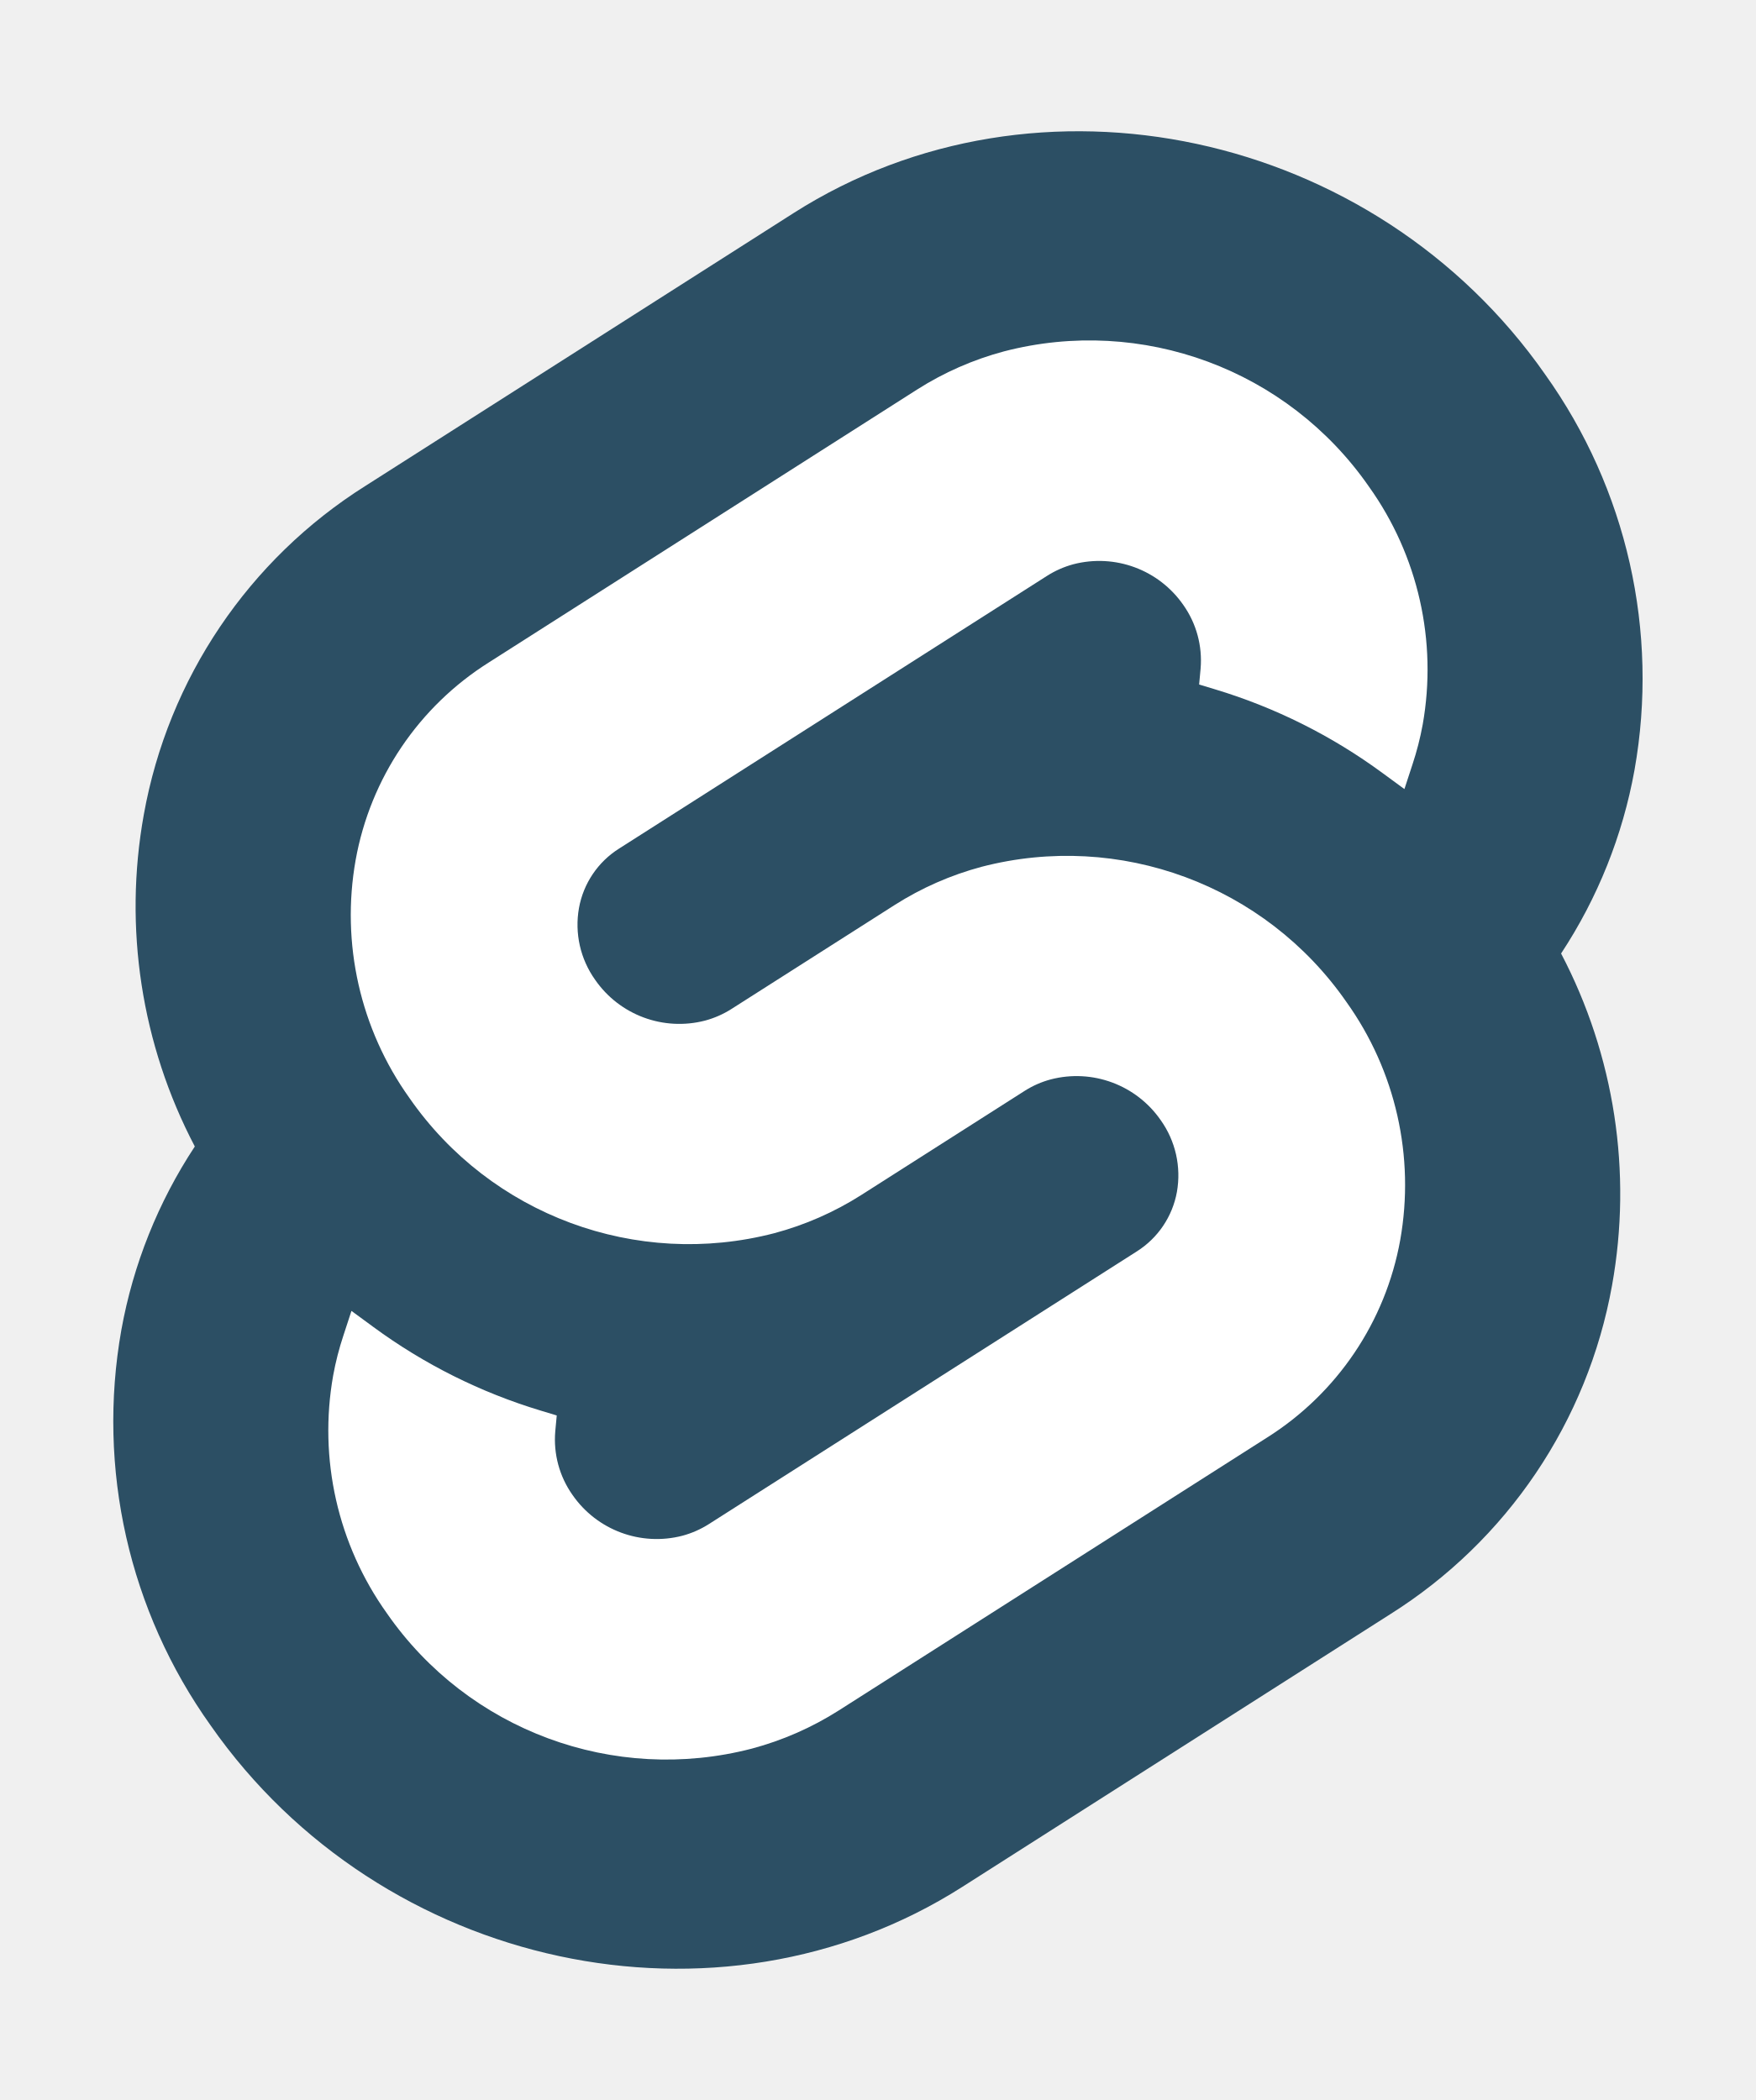
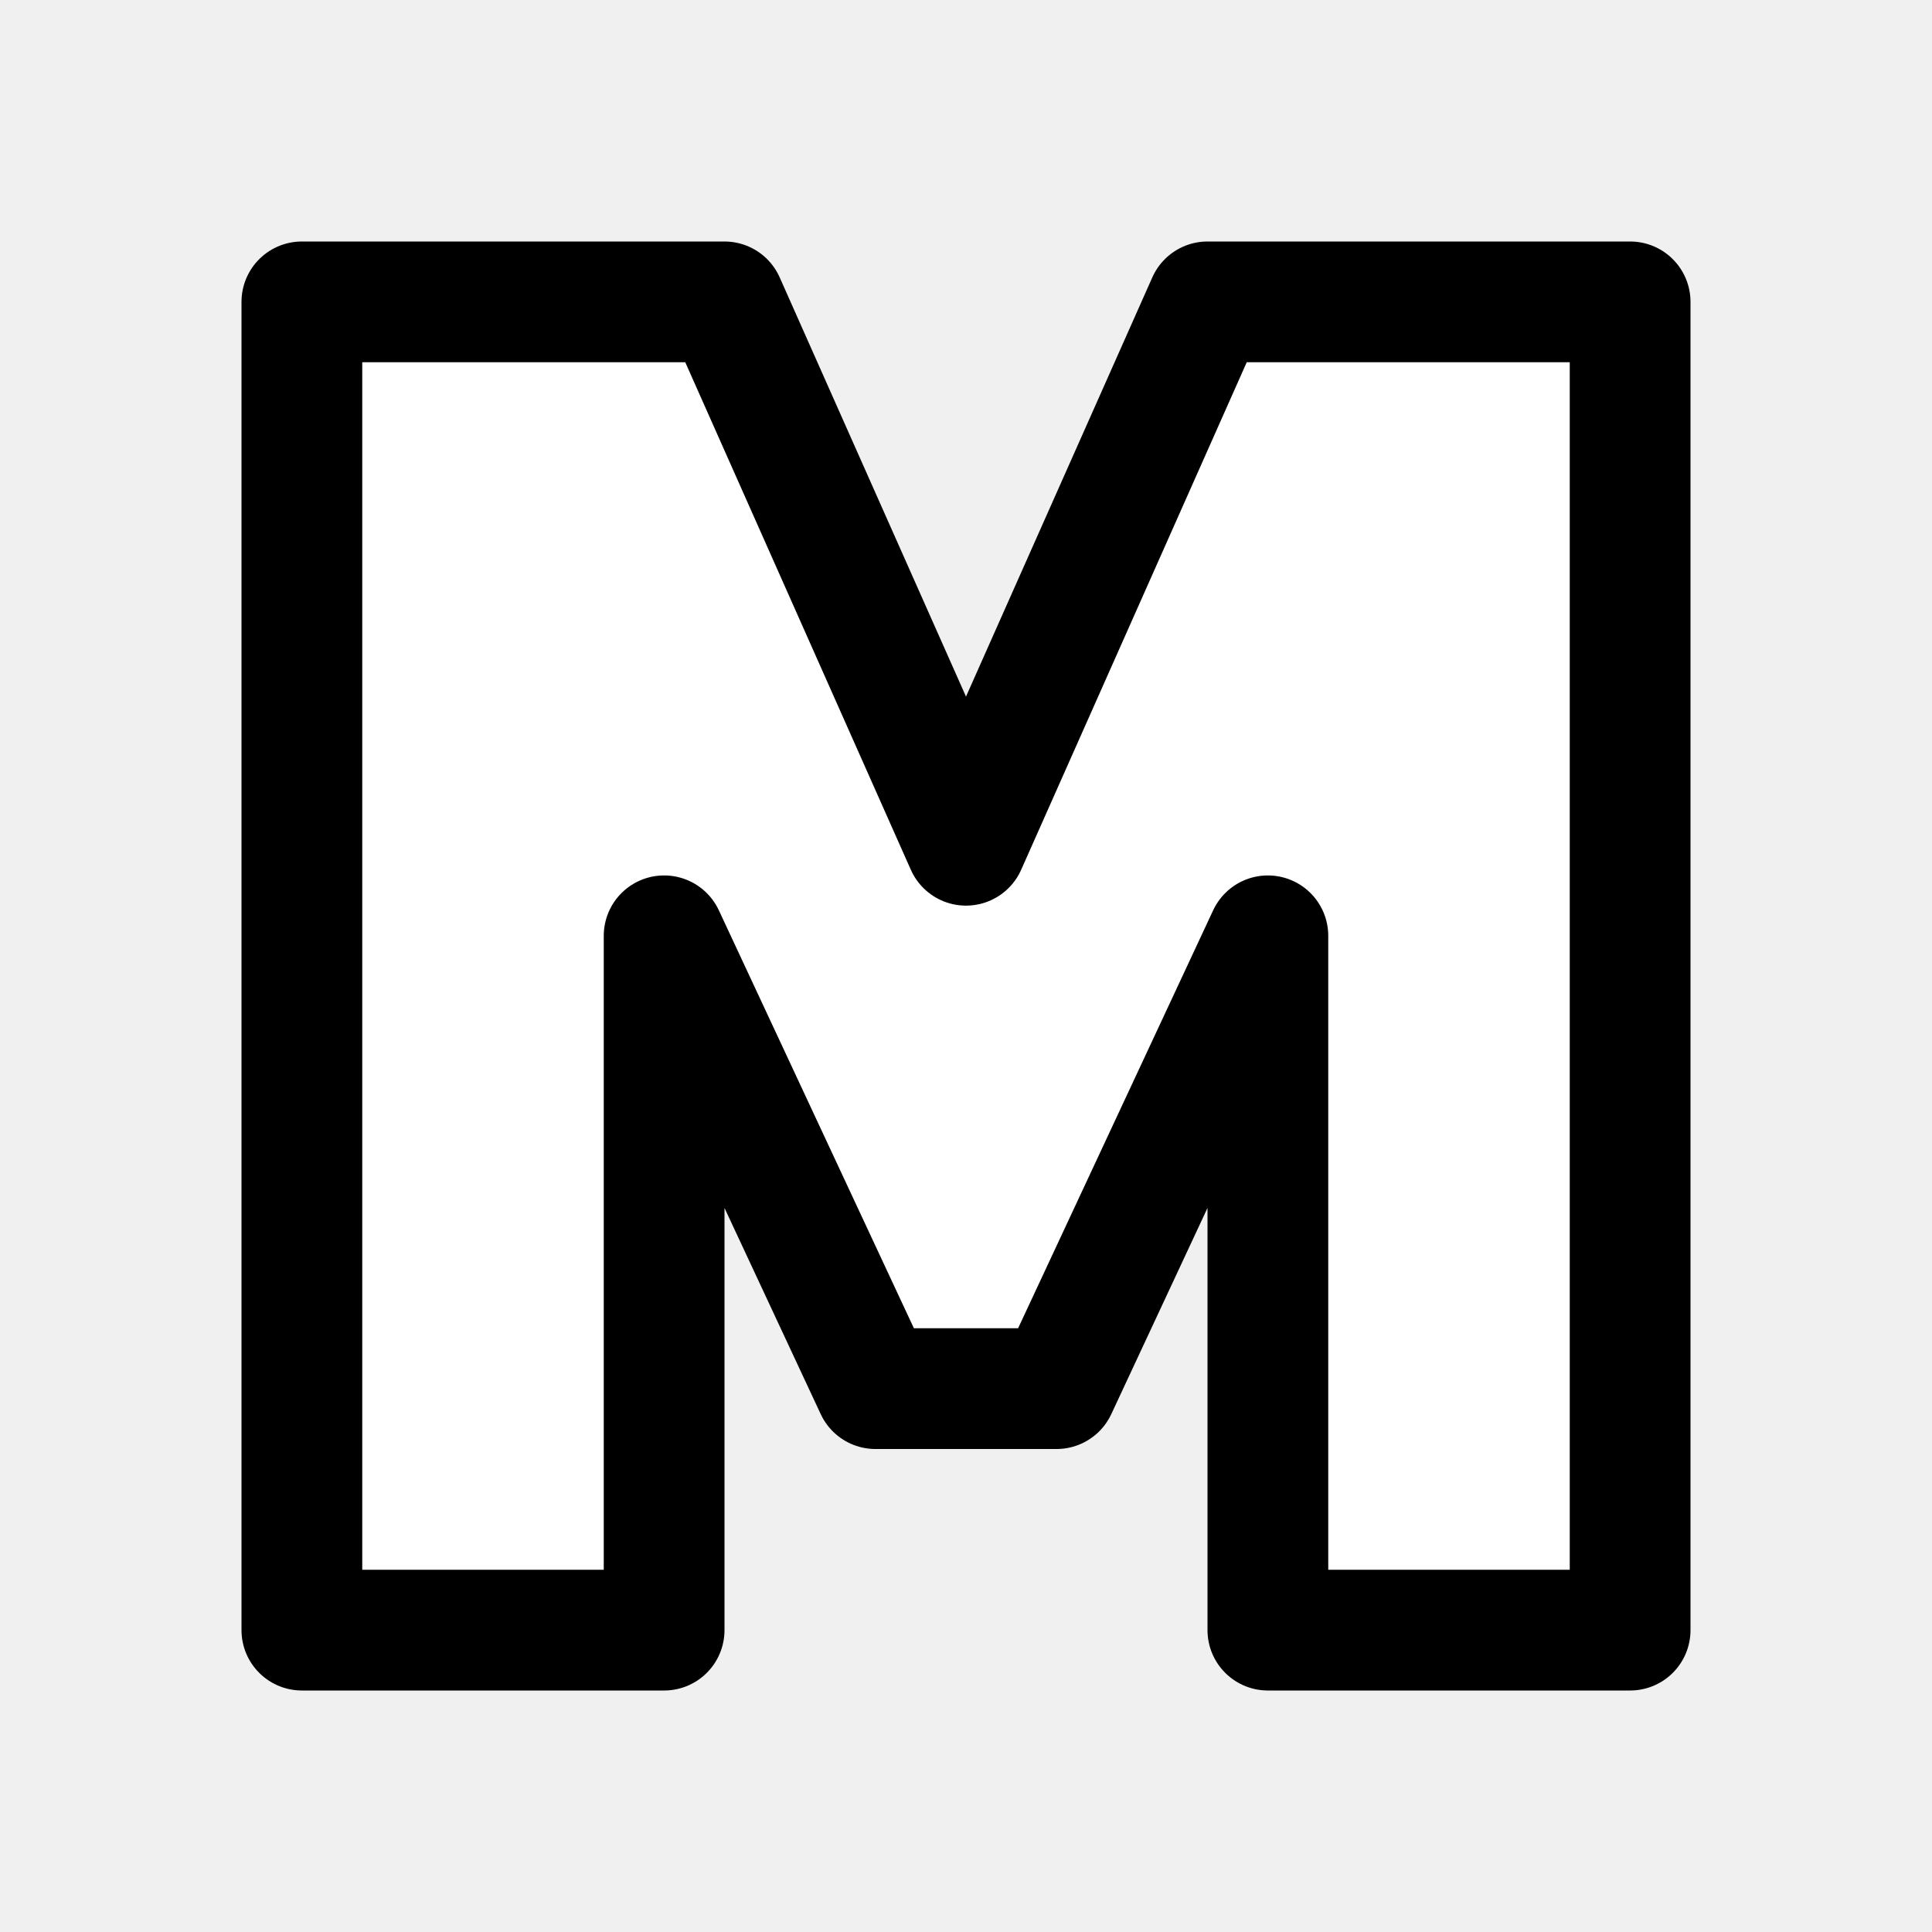
- <svg xmlns="http://www.w3.org/2000/svg" width="107" height="128" viewBox="0 0 107 128">
-   <path d="M94.157 22.819c-10.4-14.885-30.94-19.297-45.792-9.835L22.282 29.608A29.92 29.92 0 0 0 8.764 49.65a31.5 31.5 0 0 0 3.108 20.231 30 30 0 0 0-4.477 11.183 31.9 31.9 0 0 0 5.448 24.116c10.402 14.887 30.942 19.297 45.791 9.835l26.083-16.624A29.92 29.92 0 0 0 98.235 78.35a31.53 31.53 0 0 0-3.105-20.232 30 30 0 0 0 4.474-11.182 31.88 31.88 0 0 0-5.447-24.116" style="fill:#2c4f64" />
-   <path d="M45.817 106.582a20.72 20.72 0 0 1-22.237-8.243 19.17 19.17 0 0 1-3.277-14.503 18 18 0 0 1 .624-2.435l.49-1.498 1.337.981a33.6 33.6 0 0 0 10.203 5.098l.97.294-.09.968a5.85 5.85 0 0 0 1.052 3.878 6.24 6.24 0 0 0 6.695 2.485 5.8 5.8 0 0 0 1.603-.704L69.27 76.28a5.43 5.43 0 0 0 2.45-3.631 5.8 5.8 0 0 0-.987-4.371 6.24 6.24 0 0 0-6.698-2.487 5.7 5.7 0 0 0-1.6.704l-9.953 6.345a19 19 0 0 1-5.296 2.326 20.72 20.72 0 0 1-22.237-8.243 19.17 19.17 0 0 1-3.277-14.502 17.99 17.99 0 0 1 8.13-12.052l26.081-16.623a19 19 0 0 1 5.3-2.329 20.72 20.72 0 0 1 22.237 8.243 19.17 19.17 0 0 1 3.277 14.503 18 18 0 0 1-.624 2.435l-.49 1.498-1.337-.98a33.6 33.6 0 0 0-10.203-5.1l-.97-.294.09-.968a5.86 5.86 0 0 0-1.052-3.878 6.24 6.24 0 0 0-6.696-2.485 5.8 5.8 0 0 0-1.602.704L37.73 51.72a5.42 5.42 0 0 0-2.449 3.63 5.79 5.79 0 0 0 .986 4.372 6.24 6.24 0 0 0 6.698 2.486 5.8 5.8 0 0 0 1.602-.704l9.952-6.342a19 19 0 0 1 5.295-2.328 20.72 20.72 0 0 1 22.237 8.242 19.17 19.17 0 0 1 3.277 14.503 18 18 0 0 1-8.13 12.053l-26.081 16.622a19 19 0 0 1-5.3 2.328" style="fill:#fff" />
+ <svg xmlns="http://www.w3.org/2000/svg" width="64" height="64" viewBox="0 0 64 64" aria-label="M favicon">
+   <path d="M10 54V10h14l8 18 8-18h14v44H42V31l-7 15h-6l-7-15v23z" fill="#fff" stroke="#000" stroke-width="4" stroke-linejoin="round" />
</svg>
